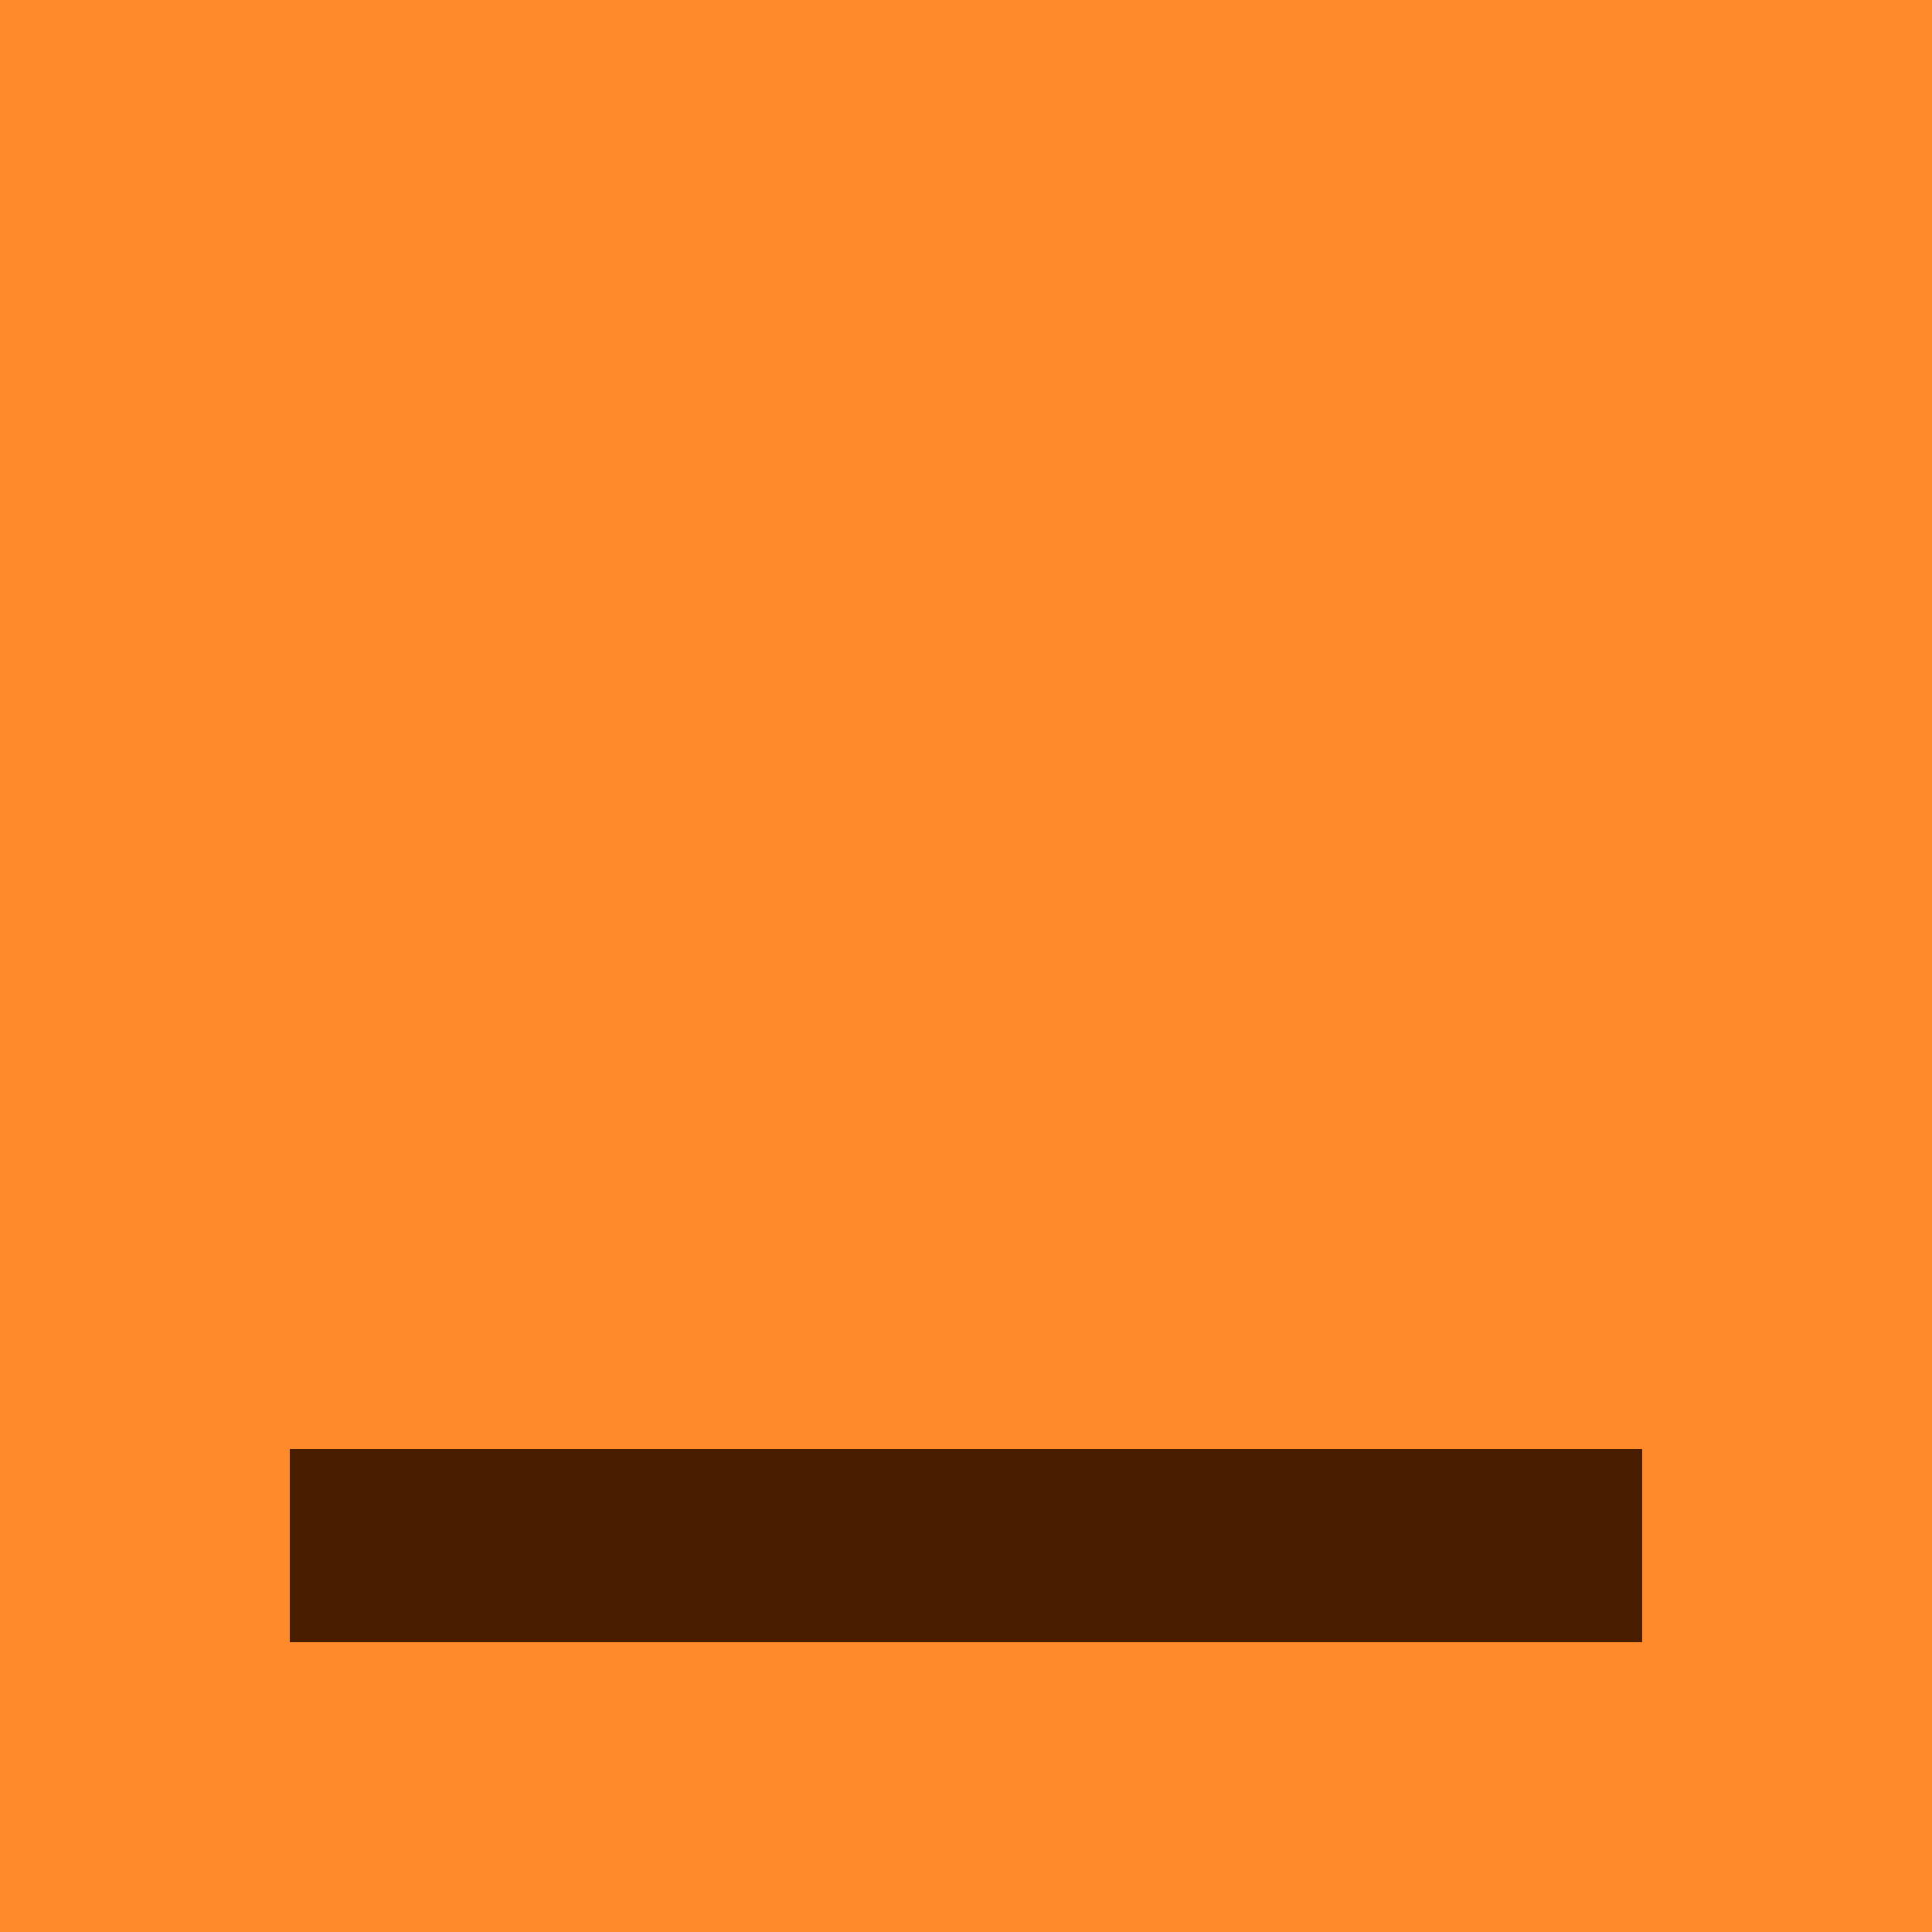
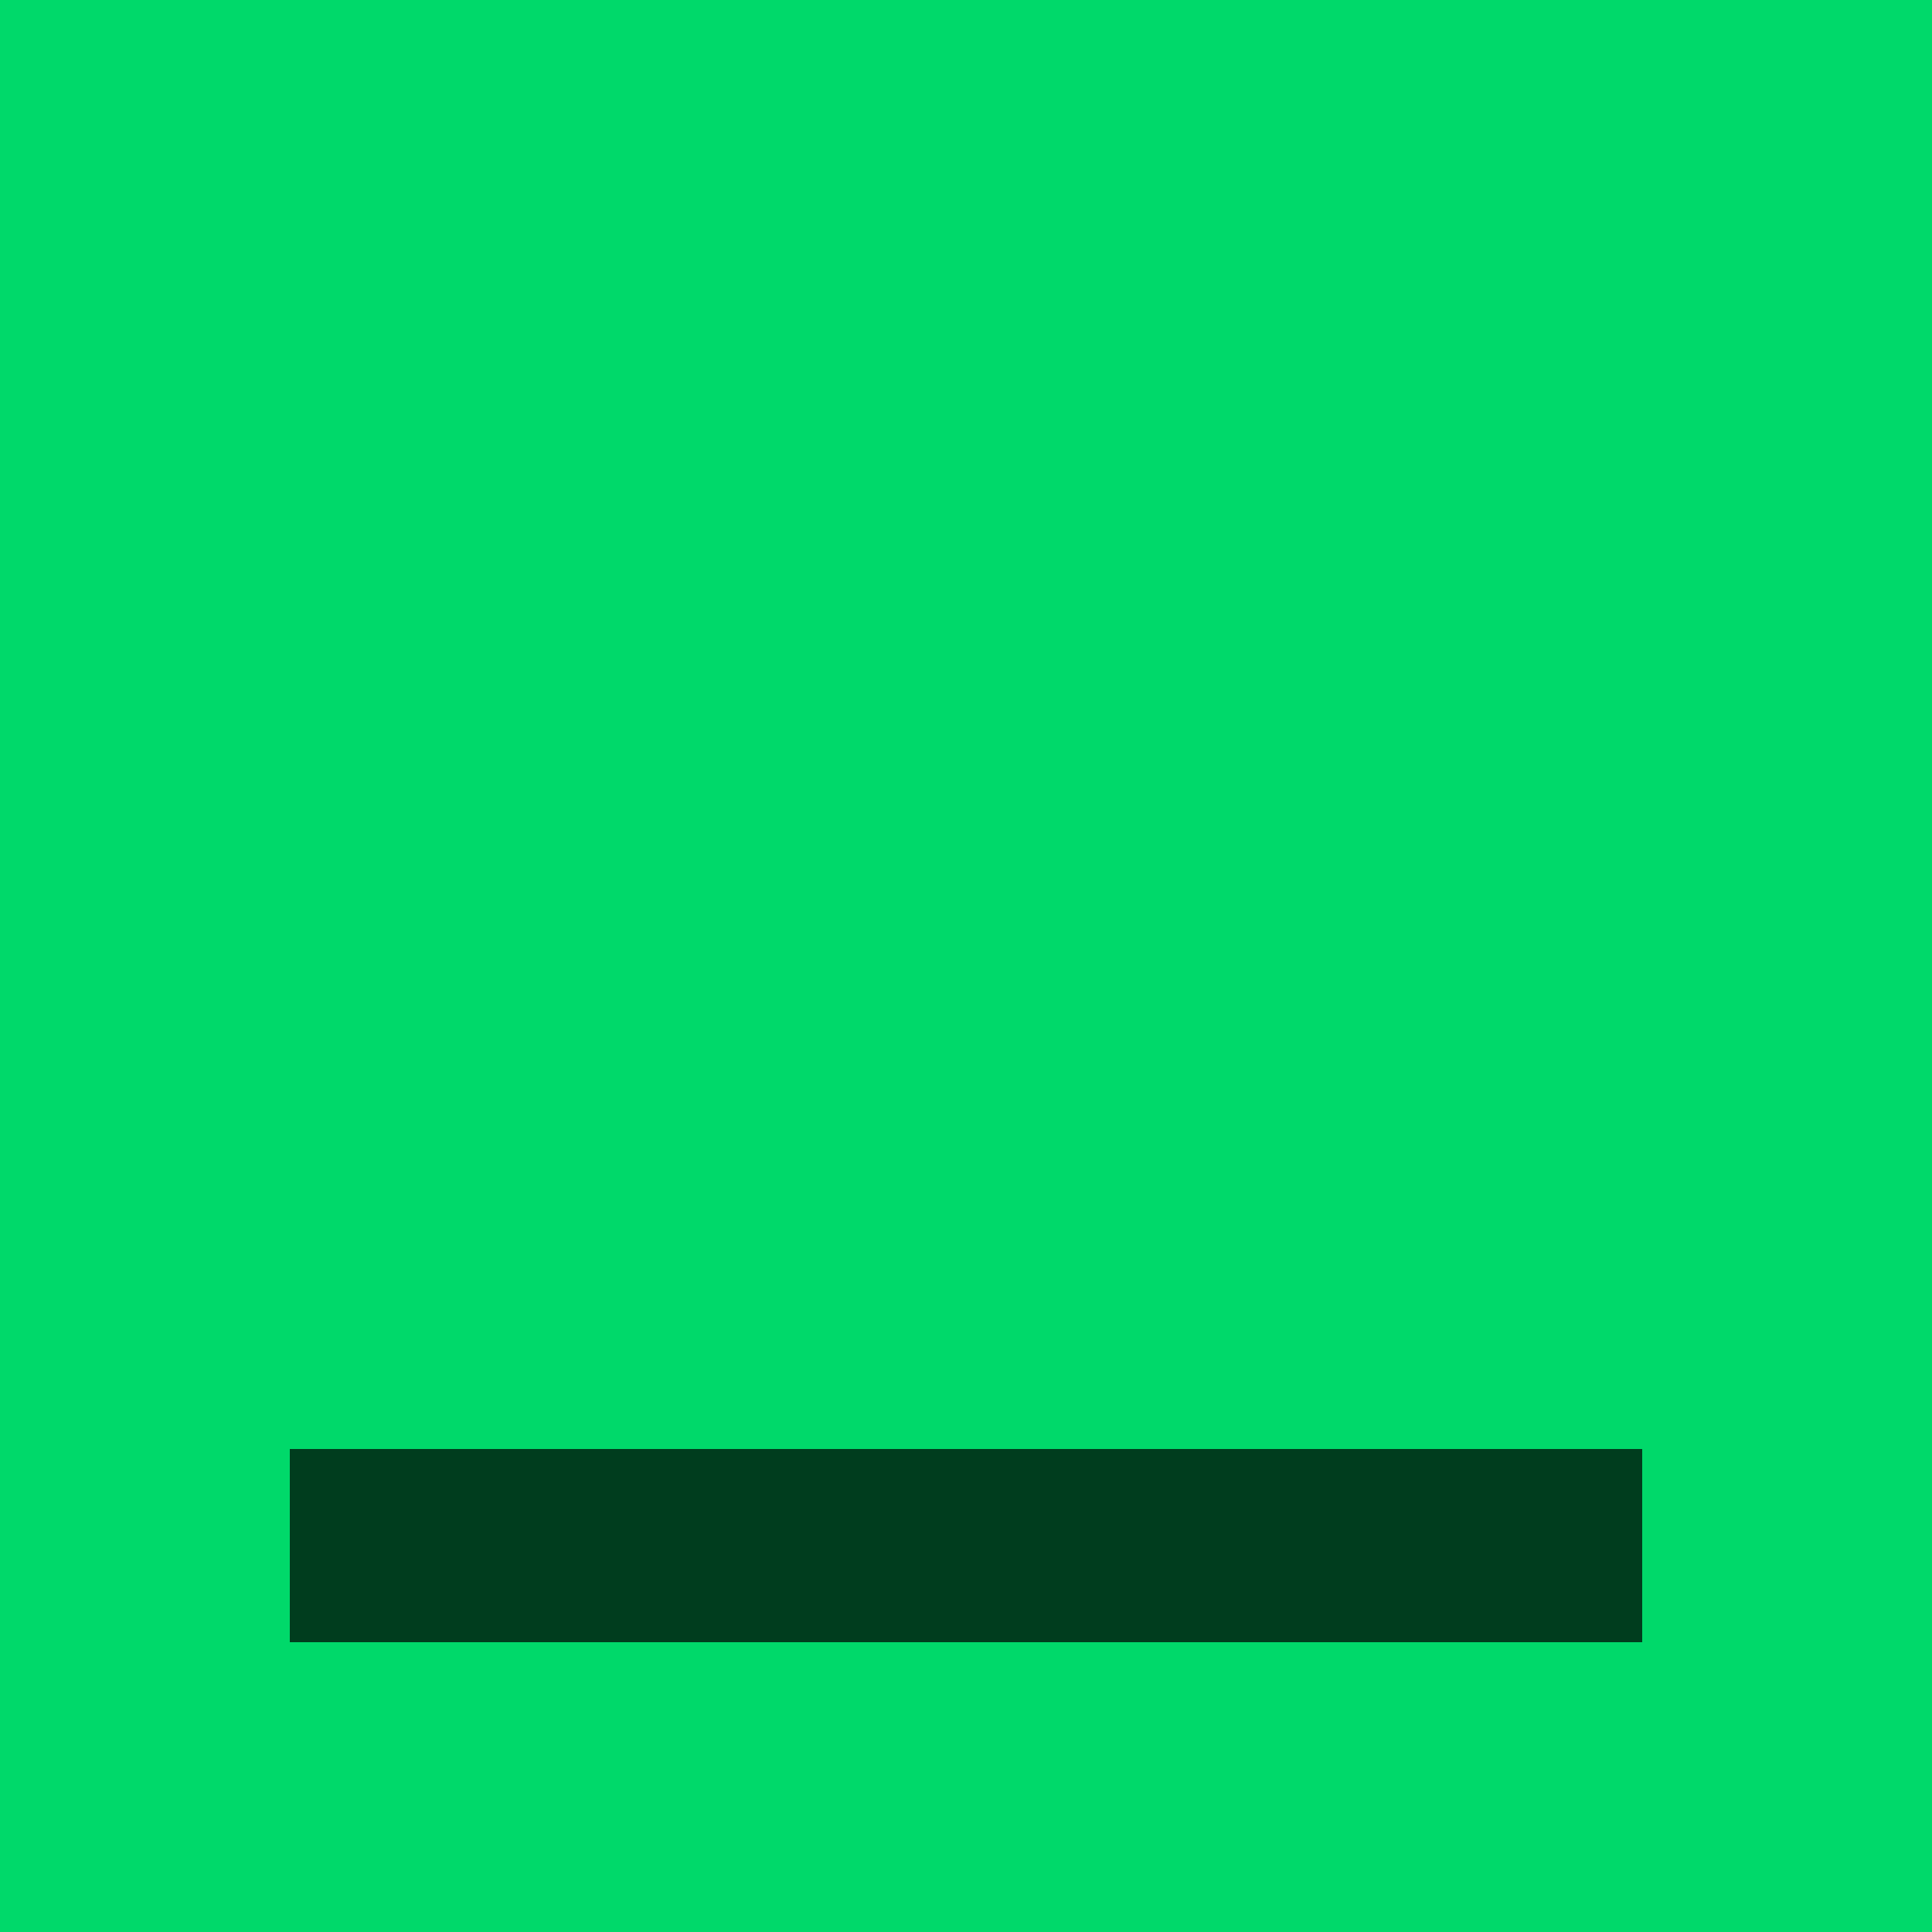
<svg xmlns="http://www.w3.org/2000/svg" width="20" height="20" viewBox="0 0 20 20" fill="none">
-   <path d="M0 0H20V20H0V0Z" fill="#FE8A2C" />
-   <rect x="3" y="15" width="14" height="2" fill="#491D00" />
-   <path d="M0 0V-1H-1V0H0ZM20 0H21V-1H20V0ZM20 20V21H21V20H20ZM0 20H-1V21H0V20ZM0 1H20V-1H0V1ZM19 0V20H21V0H19ZM20 19H0V21H20V19ZM1 20V0H-1V20H1Z" fill="#FE8A2C" />
+   <path d="M0 0H20V20H0V0Z" fill="#00D96A" />
+   <rect x="3" y="15" width="14" height="2" fill="#003D1E" />
+   <path d="M0 0V-1H-1V0H0ZM20 0H21V-1H20V0ZM20 20V21H21V20H20ZM0 20H-1V21H0V20ZM0 1H20V-1H0V1ZM19 0V20H21V0H19ZM20 19H0V21H20V19ZM1 20V0H-1V20H1Z" fill="#00D96A" />
</svg>
